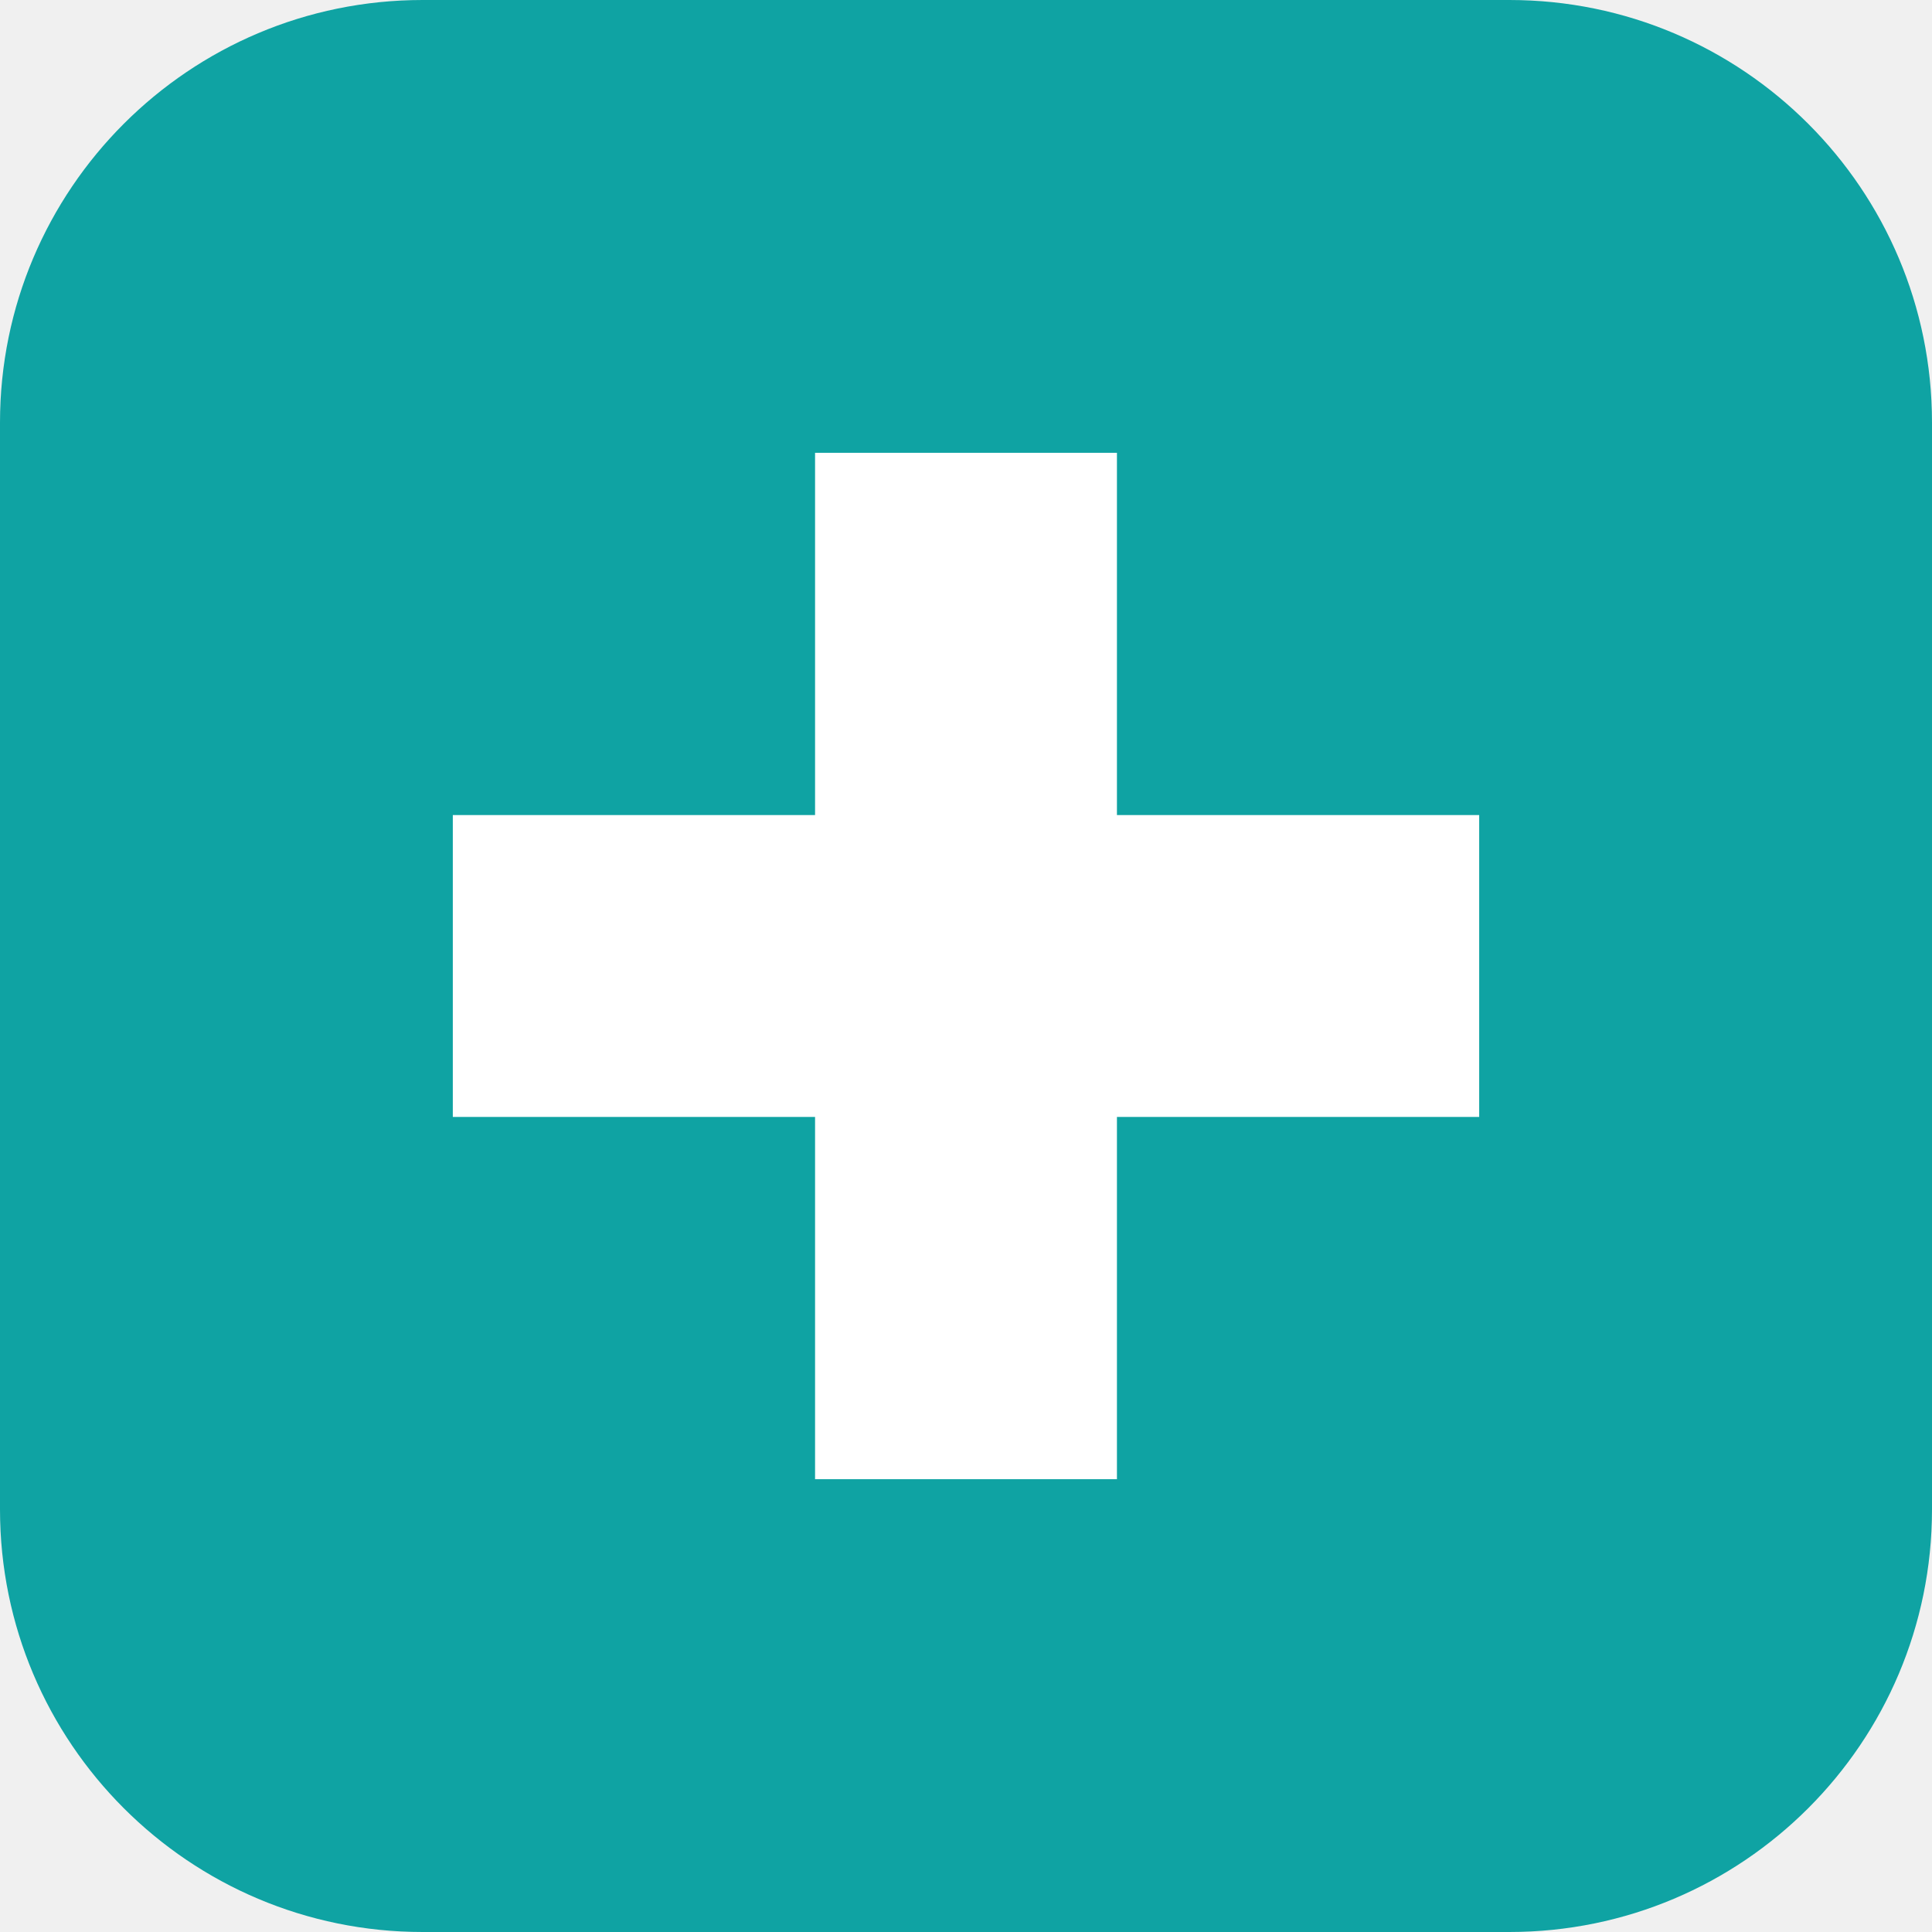
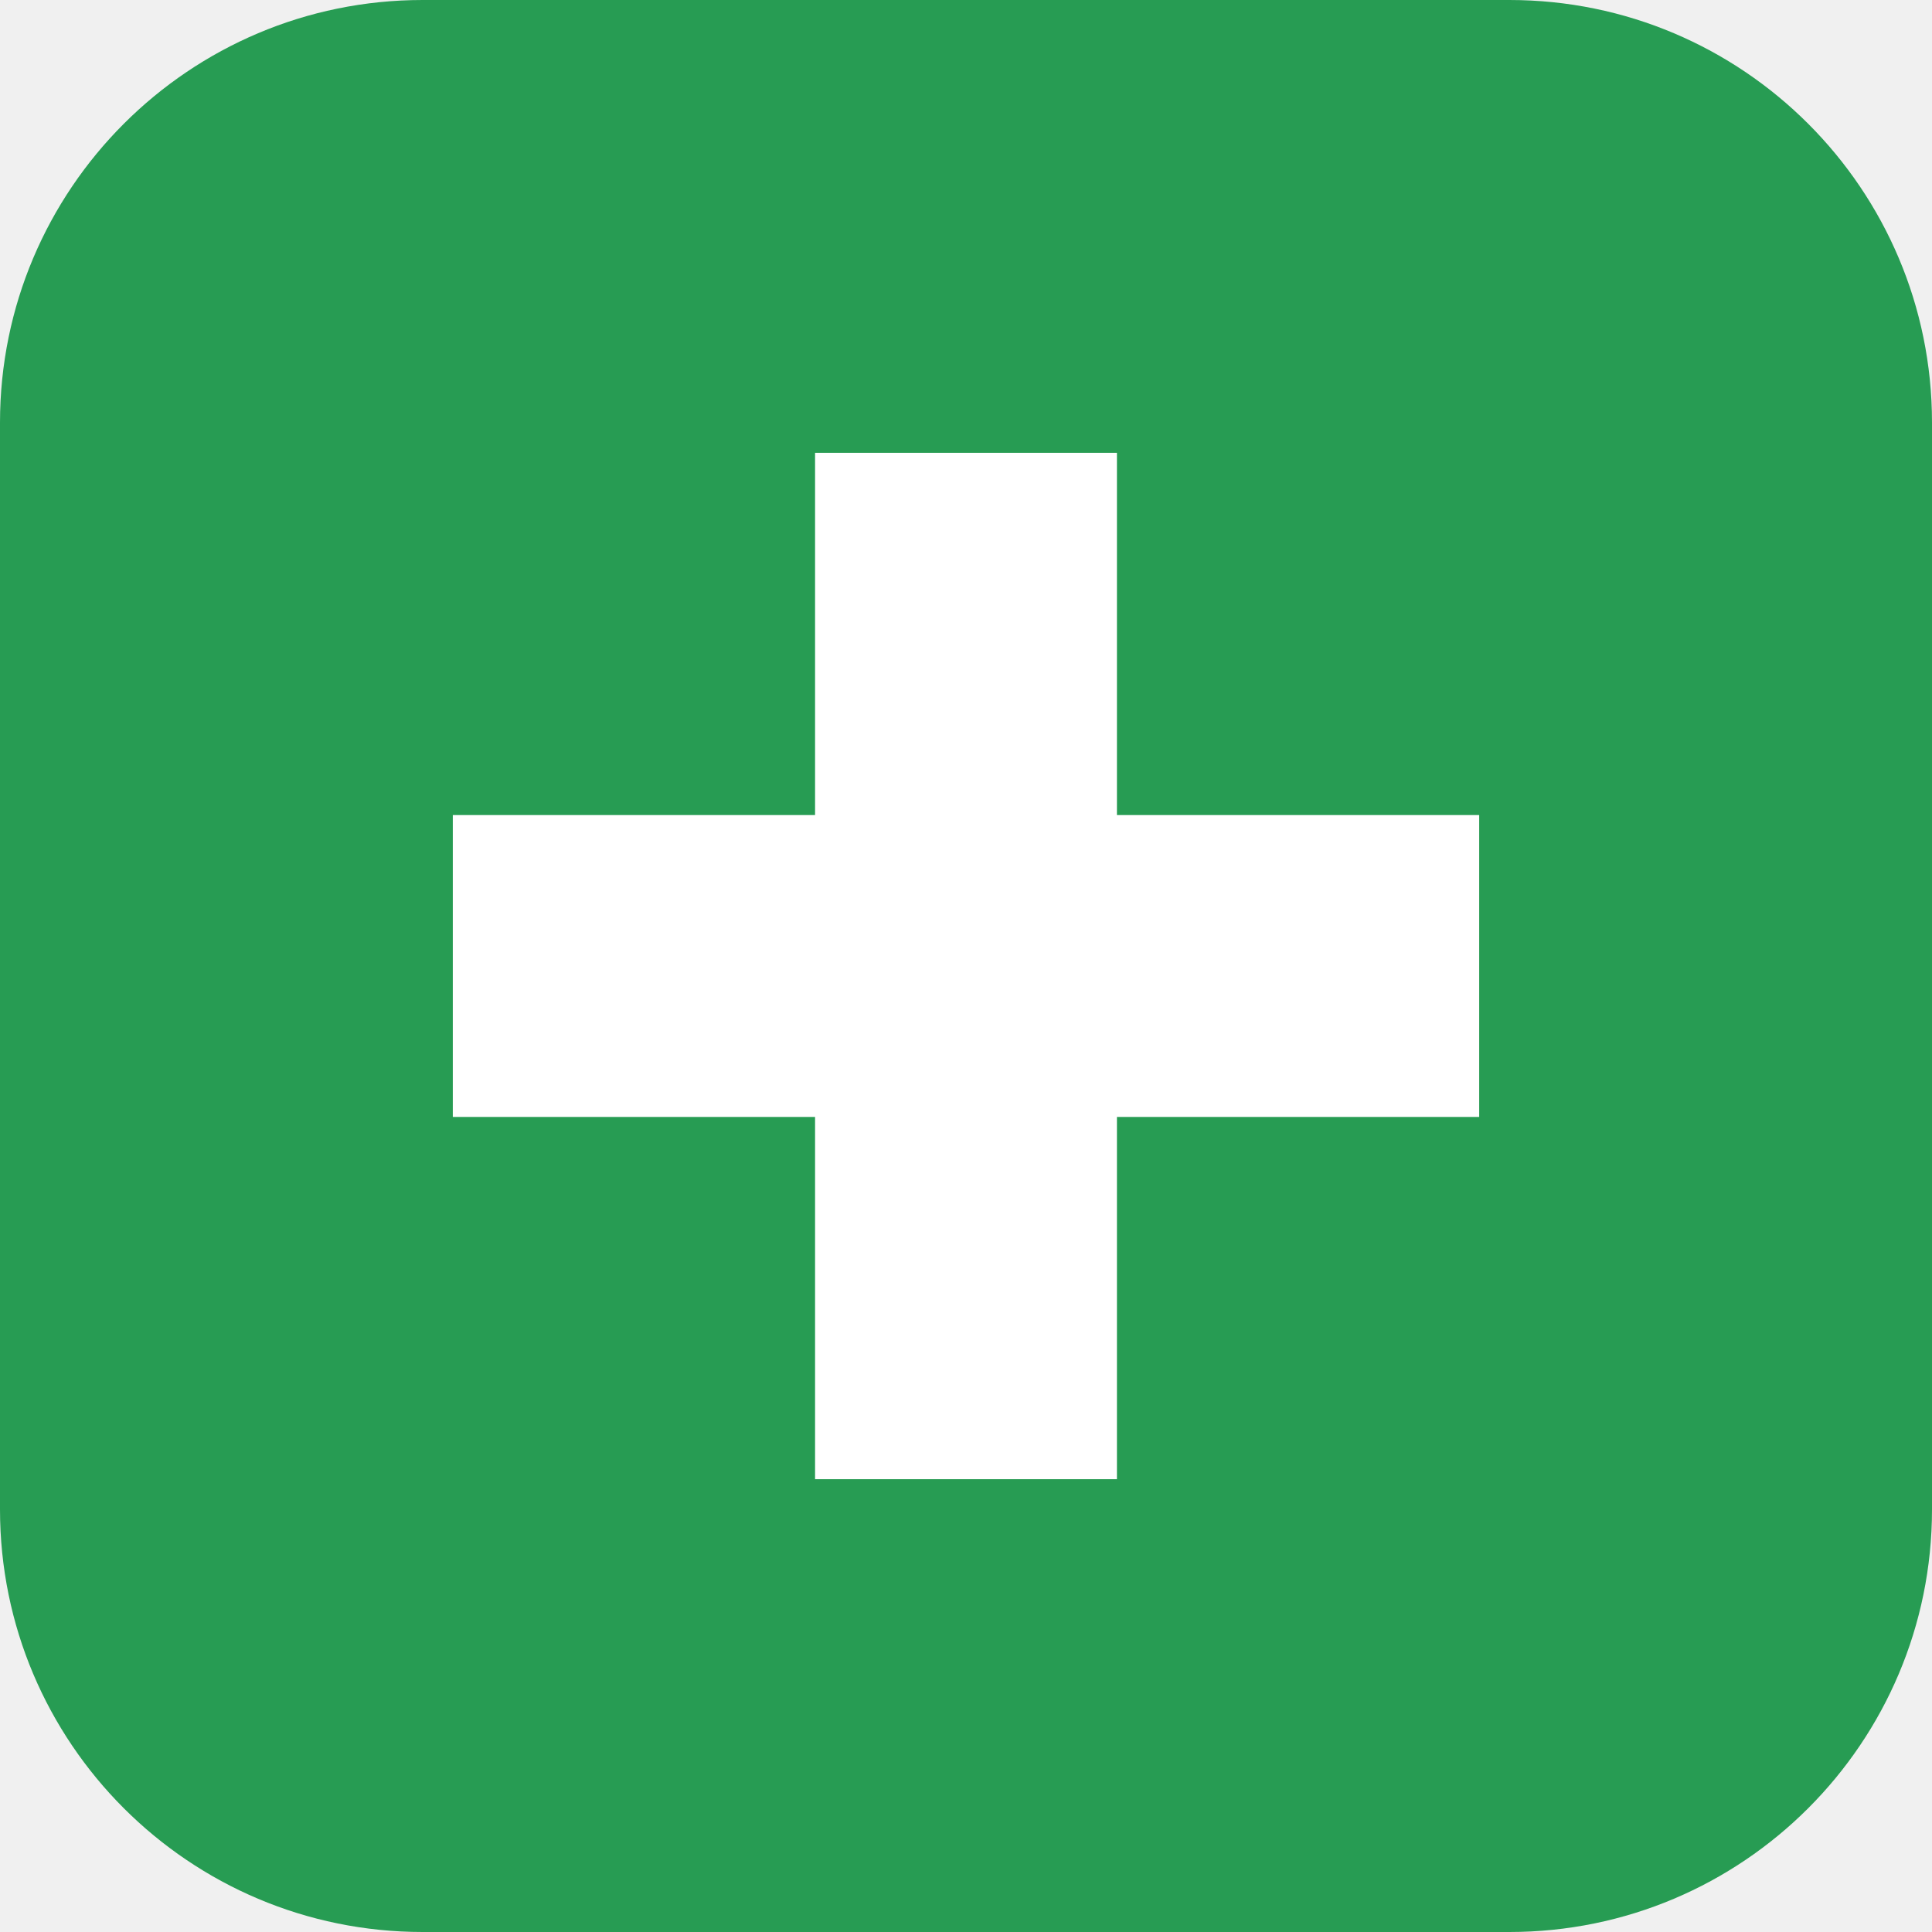
<svg xmlns="http://www.w3.org/2000/svg" width="512" height="512" viewBox="0 0 512 512">
-   <rect width="512" height="512" rx="112" fill="#0FA3A3" />
+   <rect width="512" height="512" rx="112" fill="#279C53" />
  <path d="M216 120h80v96h96v80h-96v96h-80v-96h-96v-80h96z" fill="#fff" />
</svg>
